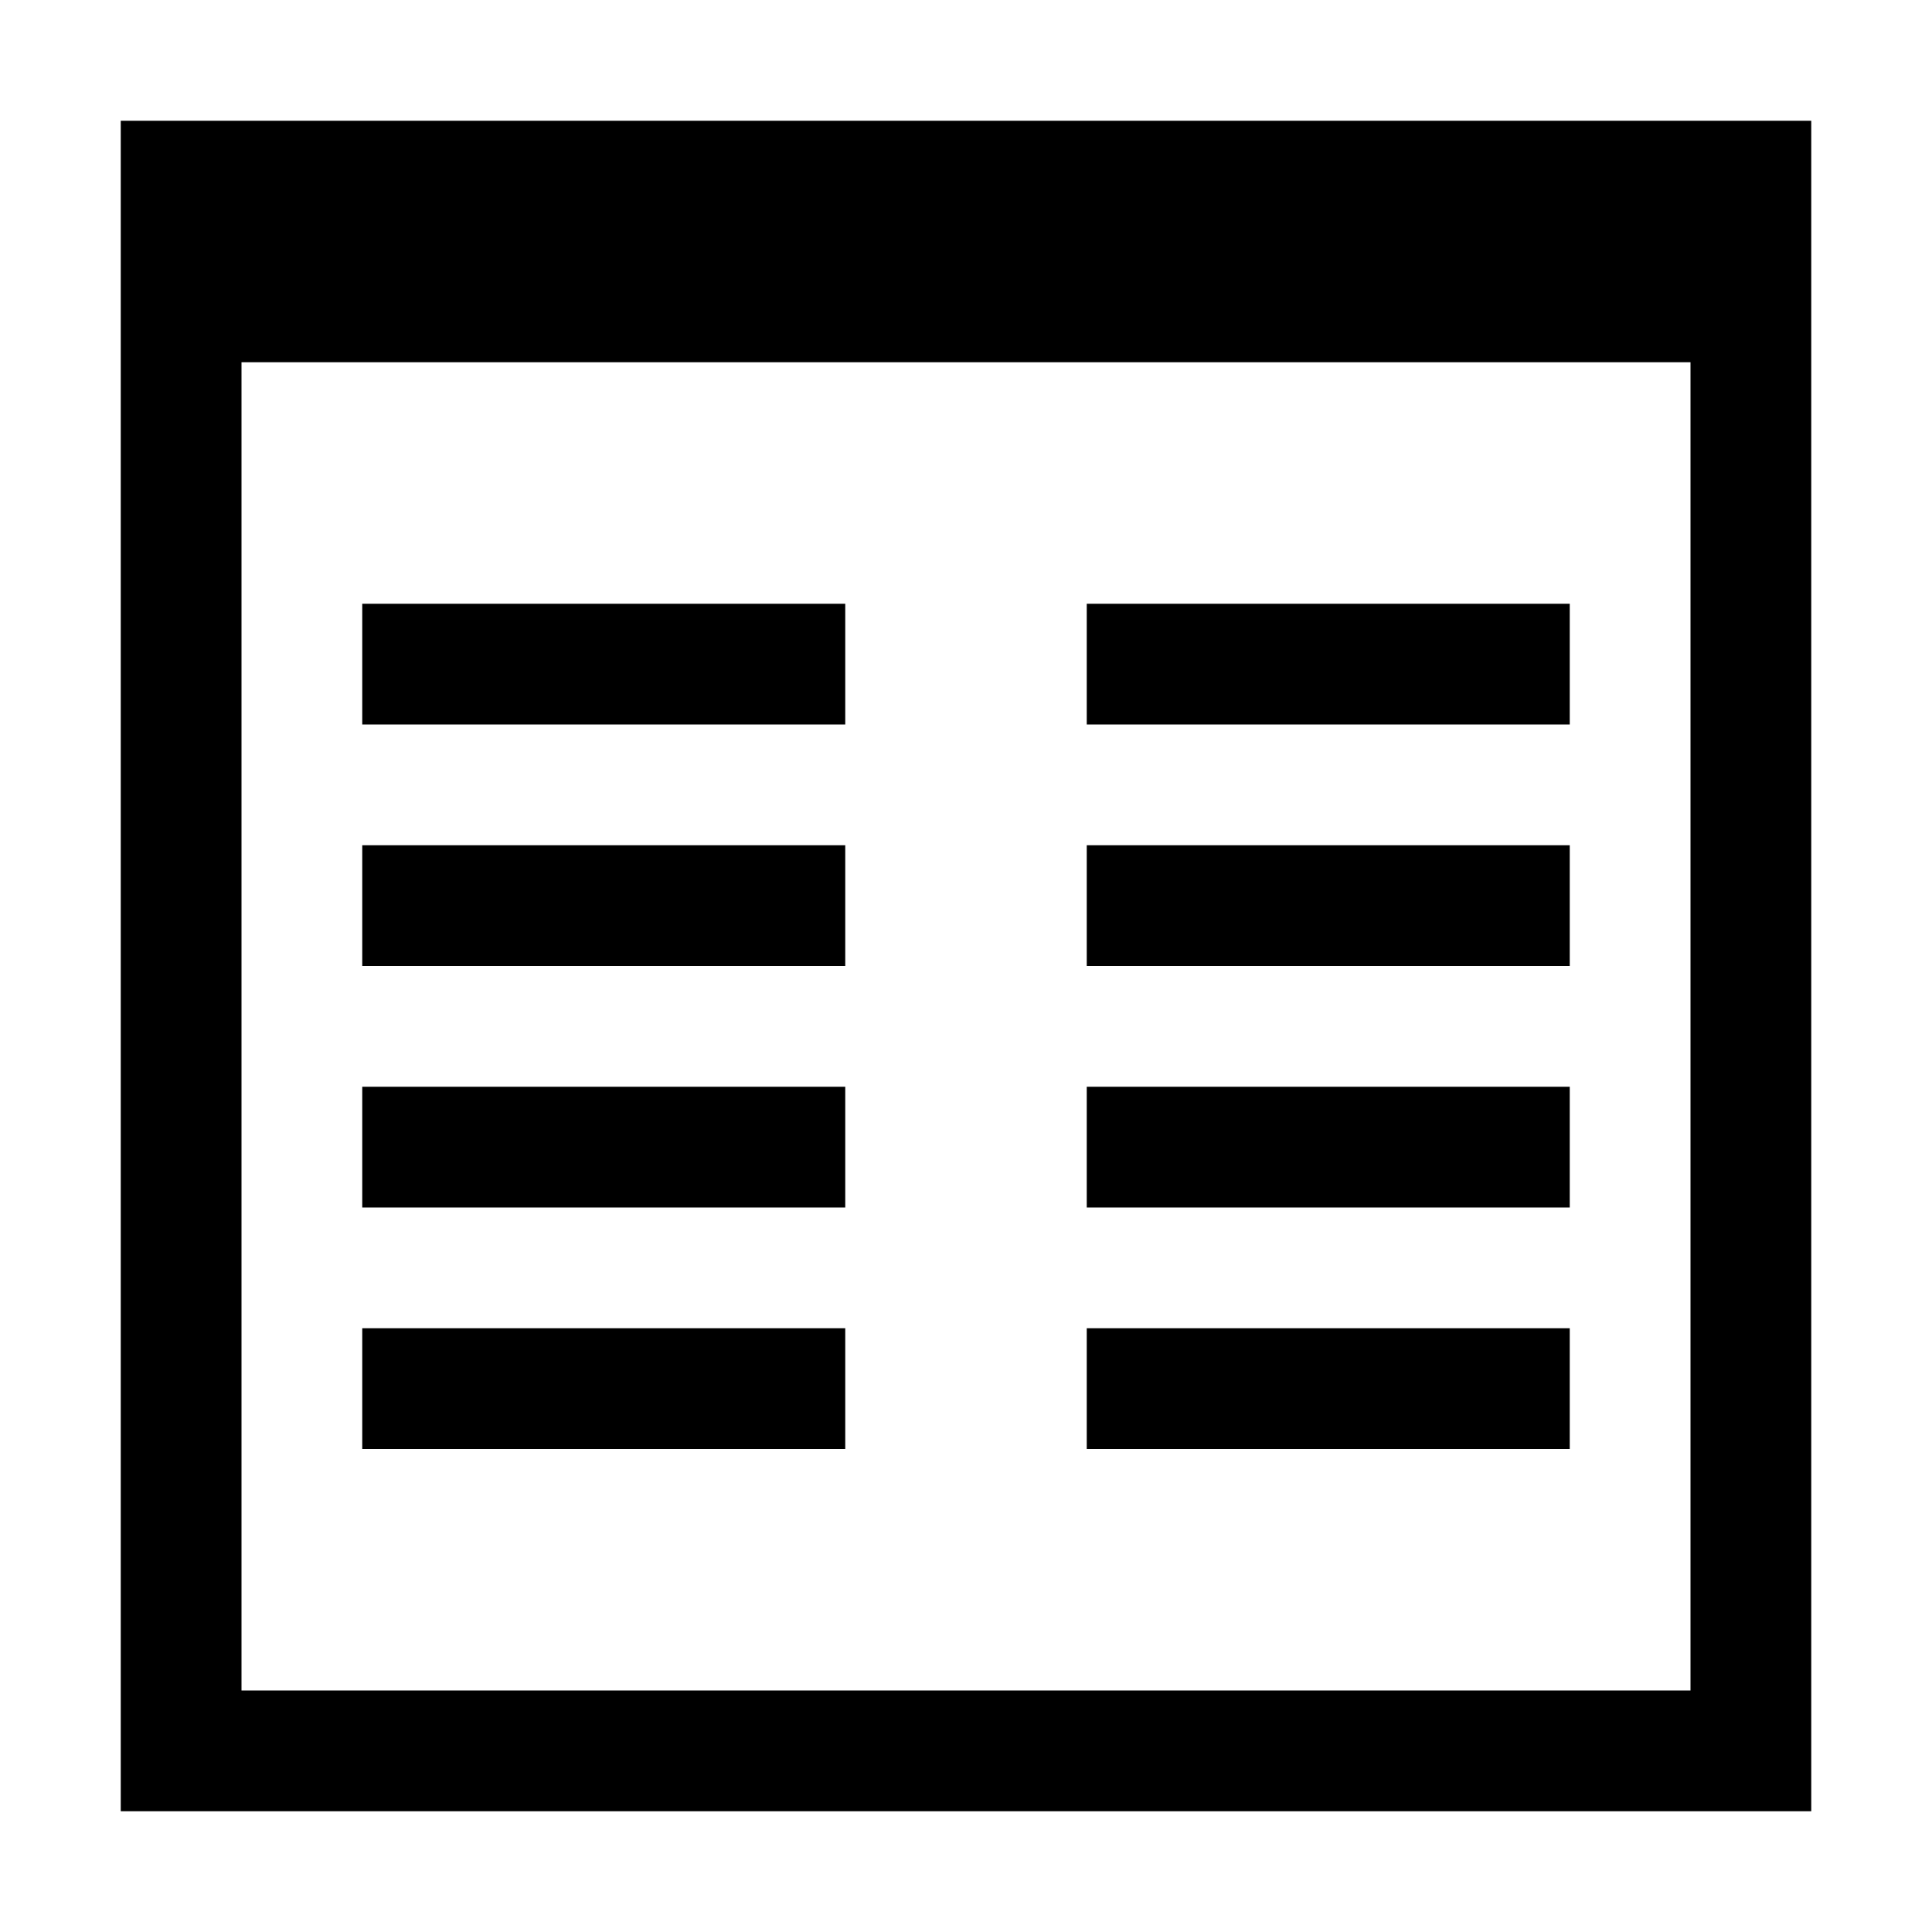
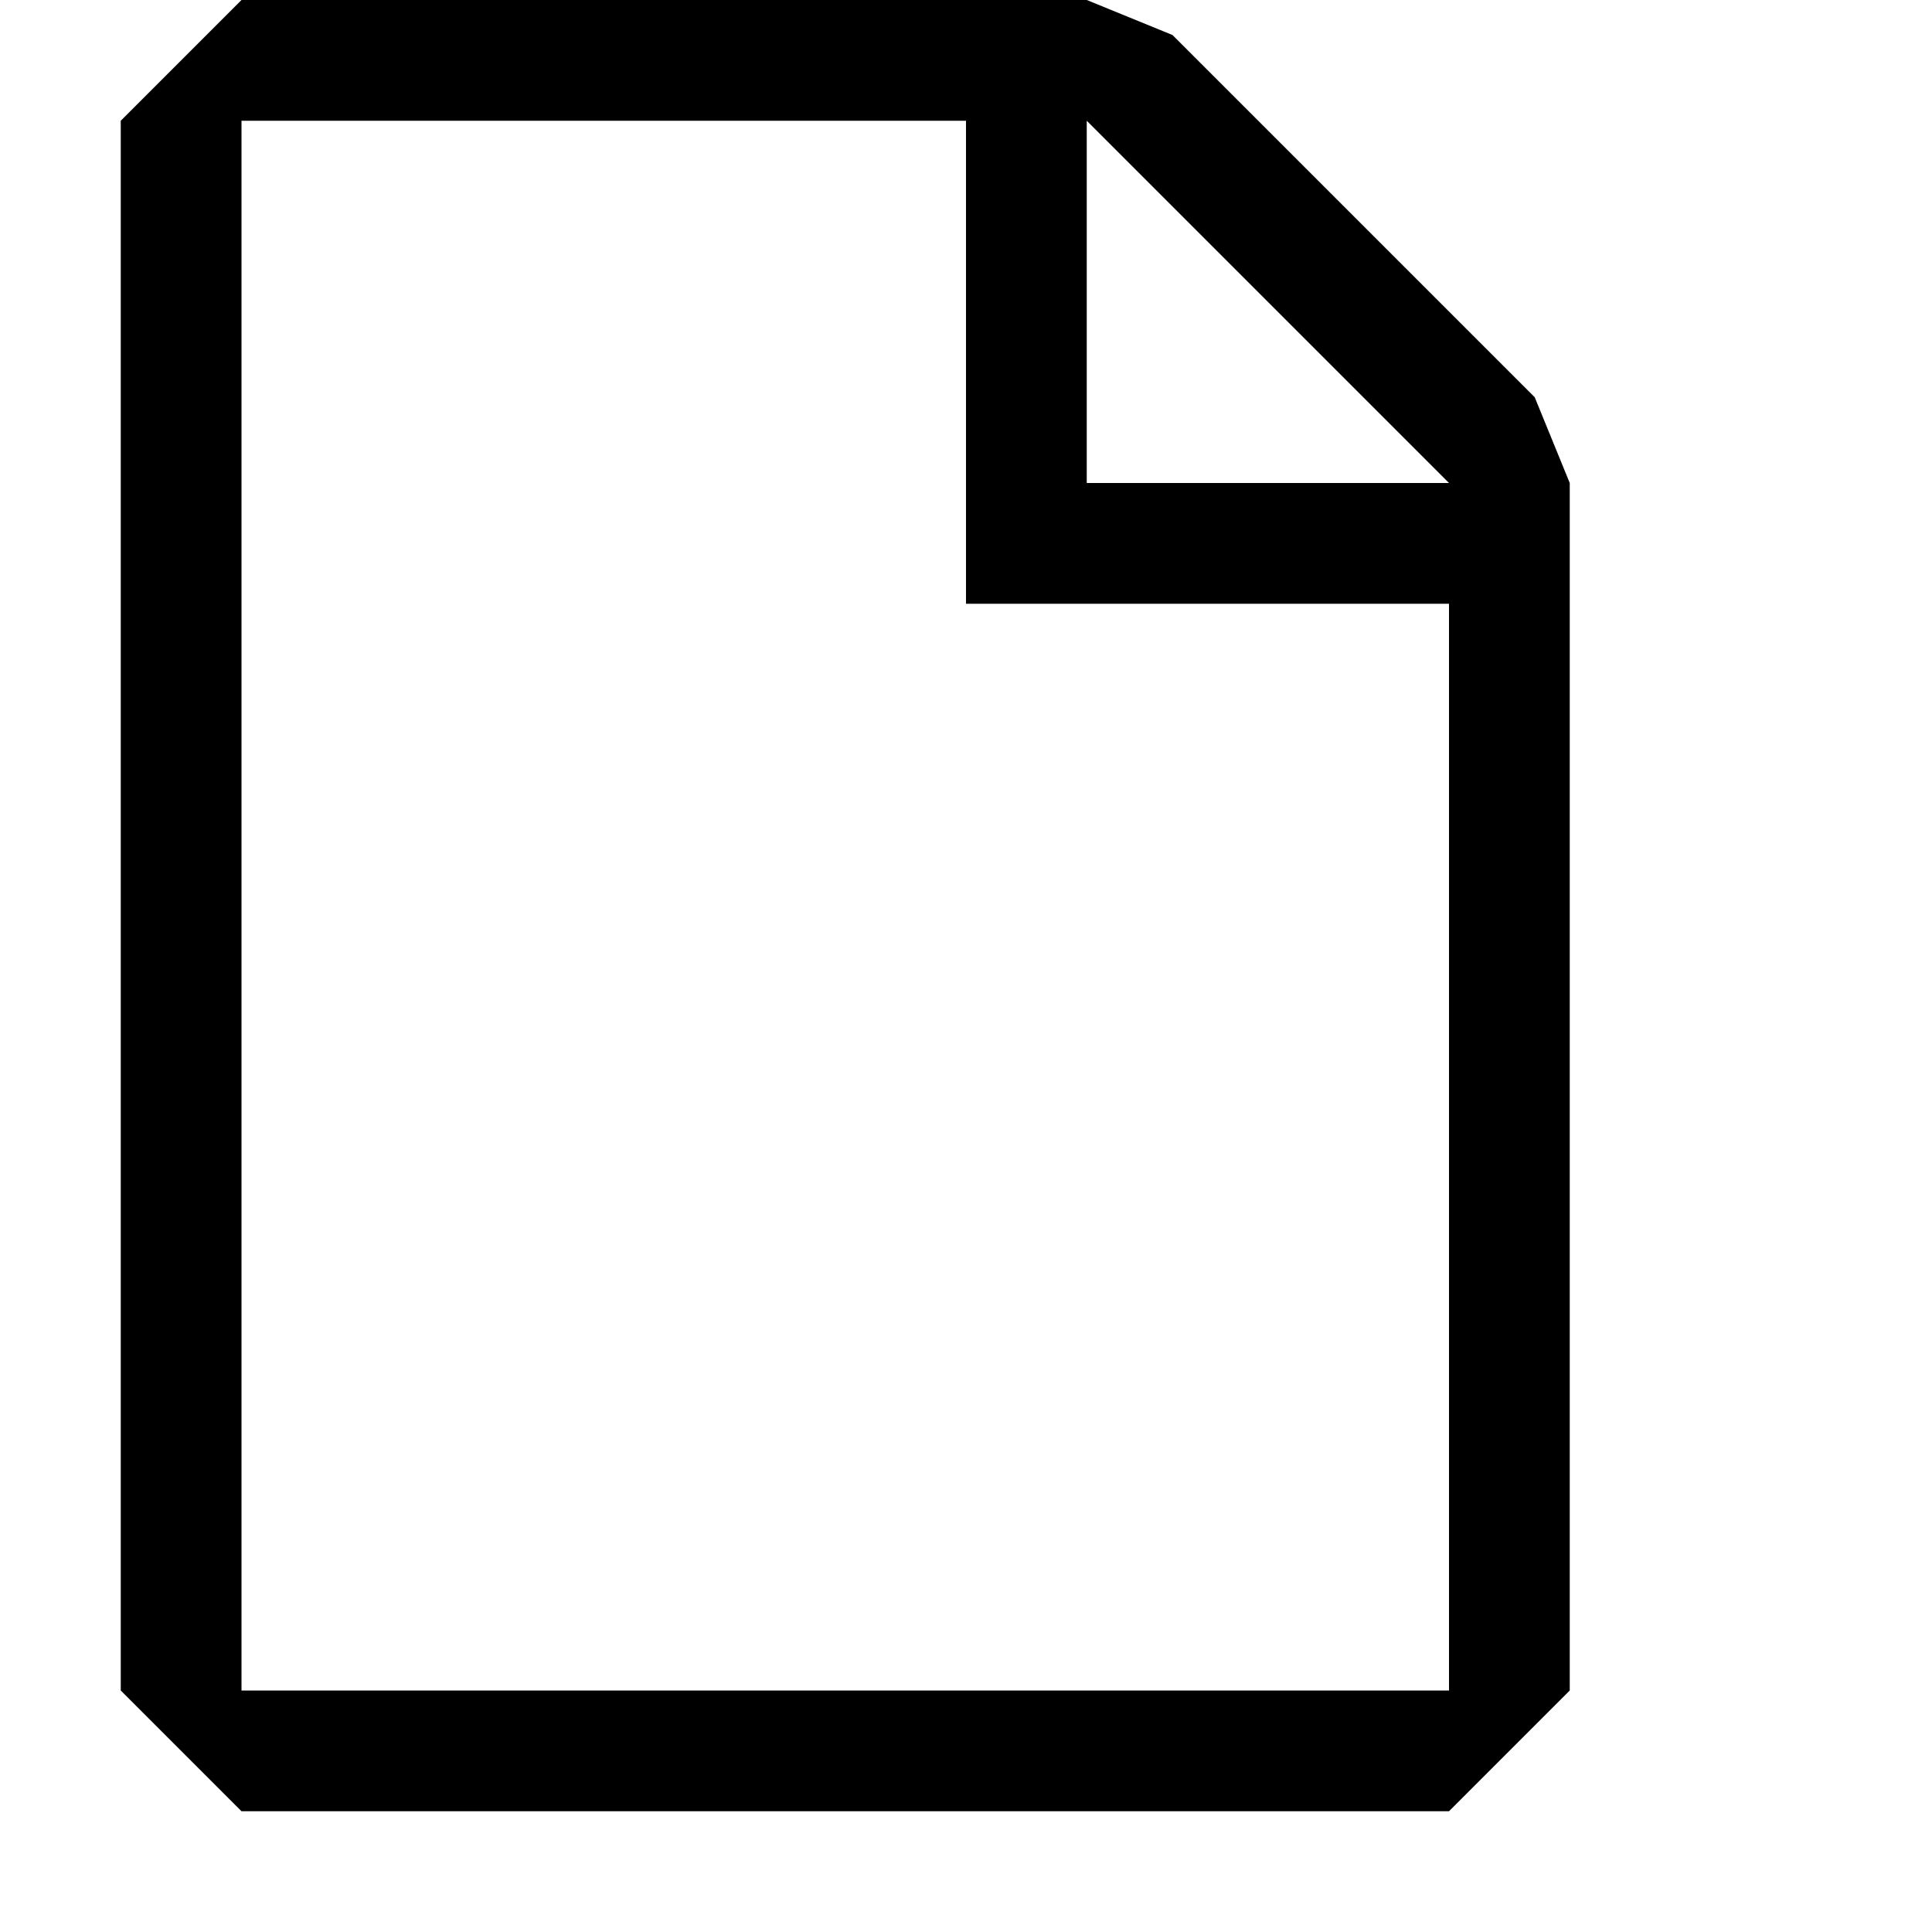
- <svg xmlns="http://www.w3.org/2000/svg" version="1.1" width="100%" height="100%" viewBox="0, 0, 1024, 1024">
-   <g id="table.svg" transform="translate(0, 0)">
-     <path d="M960,64 L960,960 L64,960 L64,64 L960,64 z M896,192 L128,192 L128,896 L896,896 L896,192 z" fill="#000000" />
-     <path d="M192,320 L448,320 L448,384 L192,384 L192,320 z" fill="#000000" />
-     <path d="M192,448 L448,448 L448,512 L192,512 L192,448 z" fill="#000000" />
-     <path d="M192,576 L448,576 L448,640 L192,640 L192,576 z" fill="#000000" />
-     <path d="M576,320 L832,320 L832,384 L576,384 L576,320 z" fill="#000000" />
-     <path d="M576,448 L832,448 L832,512 L576,512 L576,448 z" fill="#000000" />
-     <path d="M576,576 L832,576 L832,640 L576,640 L576,576 z" fill="#000000" />
-     <path d="M192,704 L448,704 L448,768 L192,768 L192,704 z" fill="#000000" />
-     <path d="M576,704 L832,704 L832,768 L576,768 L576,704 z" fill="#000000" />
+ <svg xmlns="http://www.w3.org/2000/svg" width="100%" height="100%" viewBox="0 0 16 16" version="1.1" xml:space="preserve" style="fill-rule:evenodd;clip-rule:evenodd;stroke-linejoin:round;stroke-miterlimit:2;">
+   <g transform="matrix(1,0,0,1,-2,-1)">
+     <g id="script">
+       <path d="M14.71,4.29L11.71,1.29L11,1L4,1L3,2L3,15L4,16L14,16L15,15L15,5L14.71,4.29ZM14,15L4,15L4,2L10,2L10,6L14,6L14,15ZM11,5L11,2L14,5L11,5Z" />
+     </g>
  </g>
</svg>
